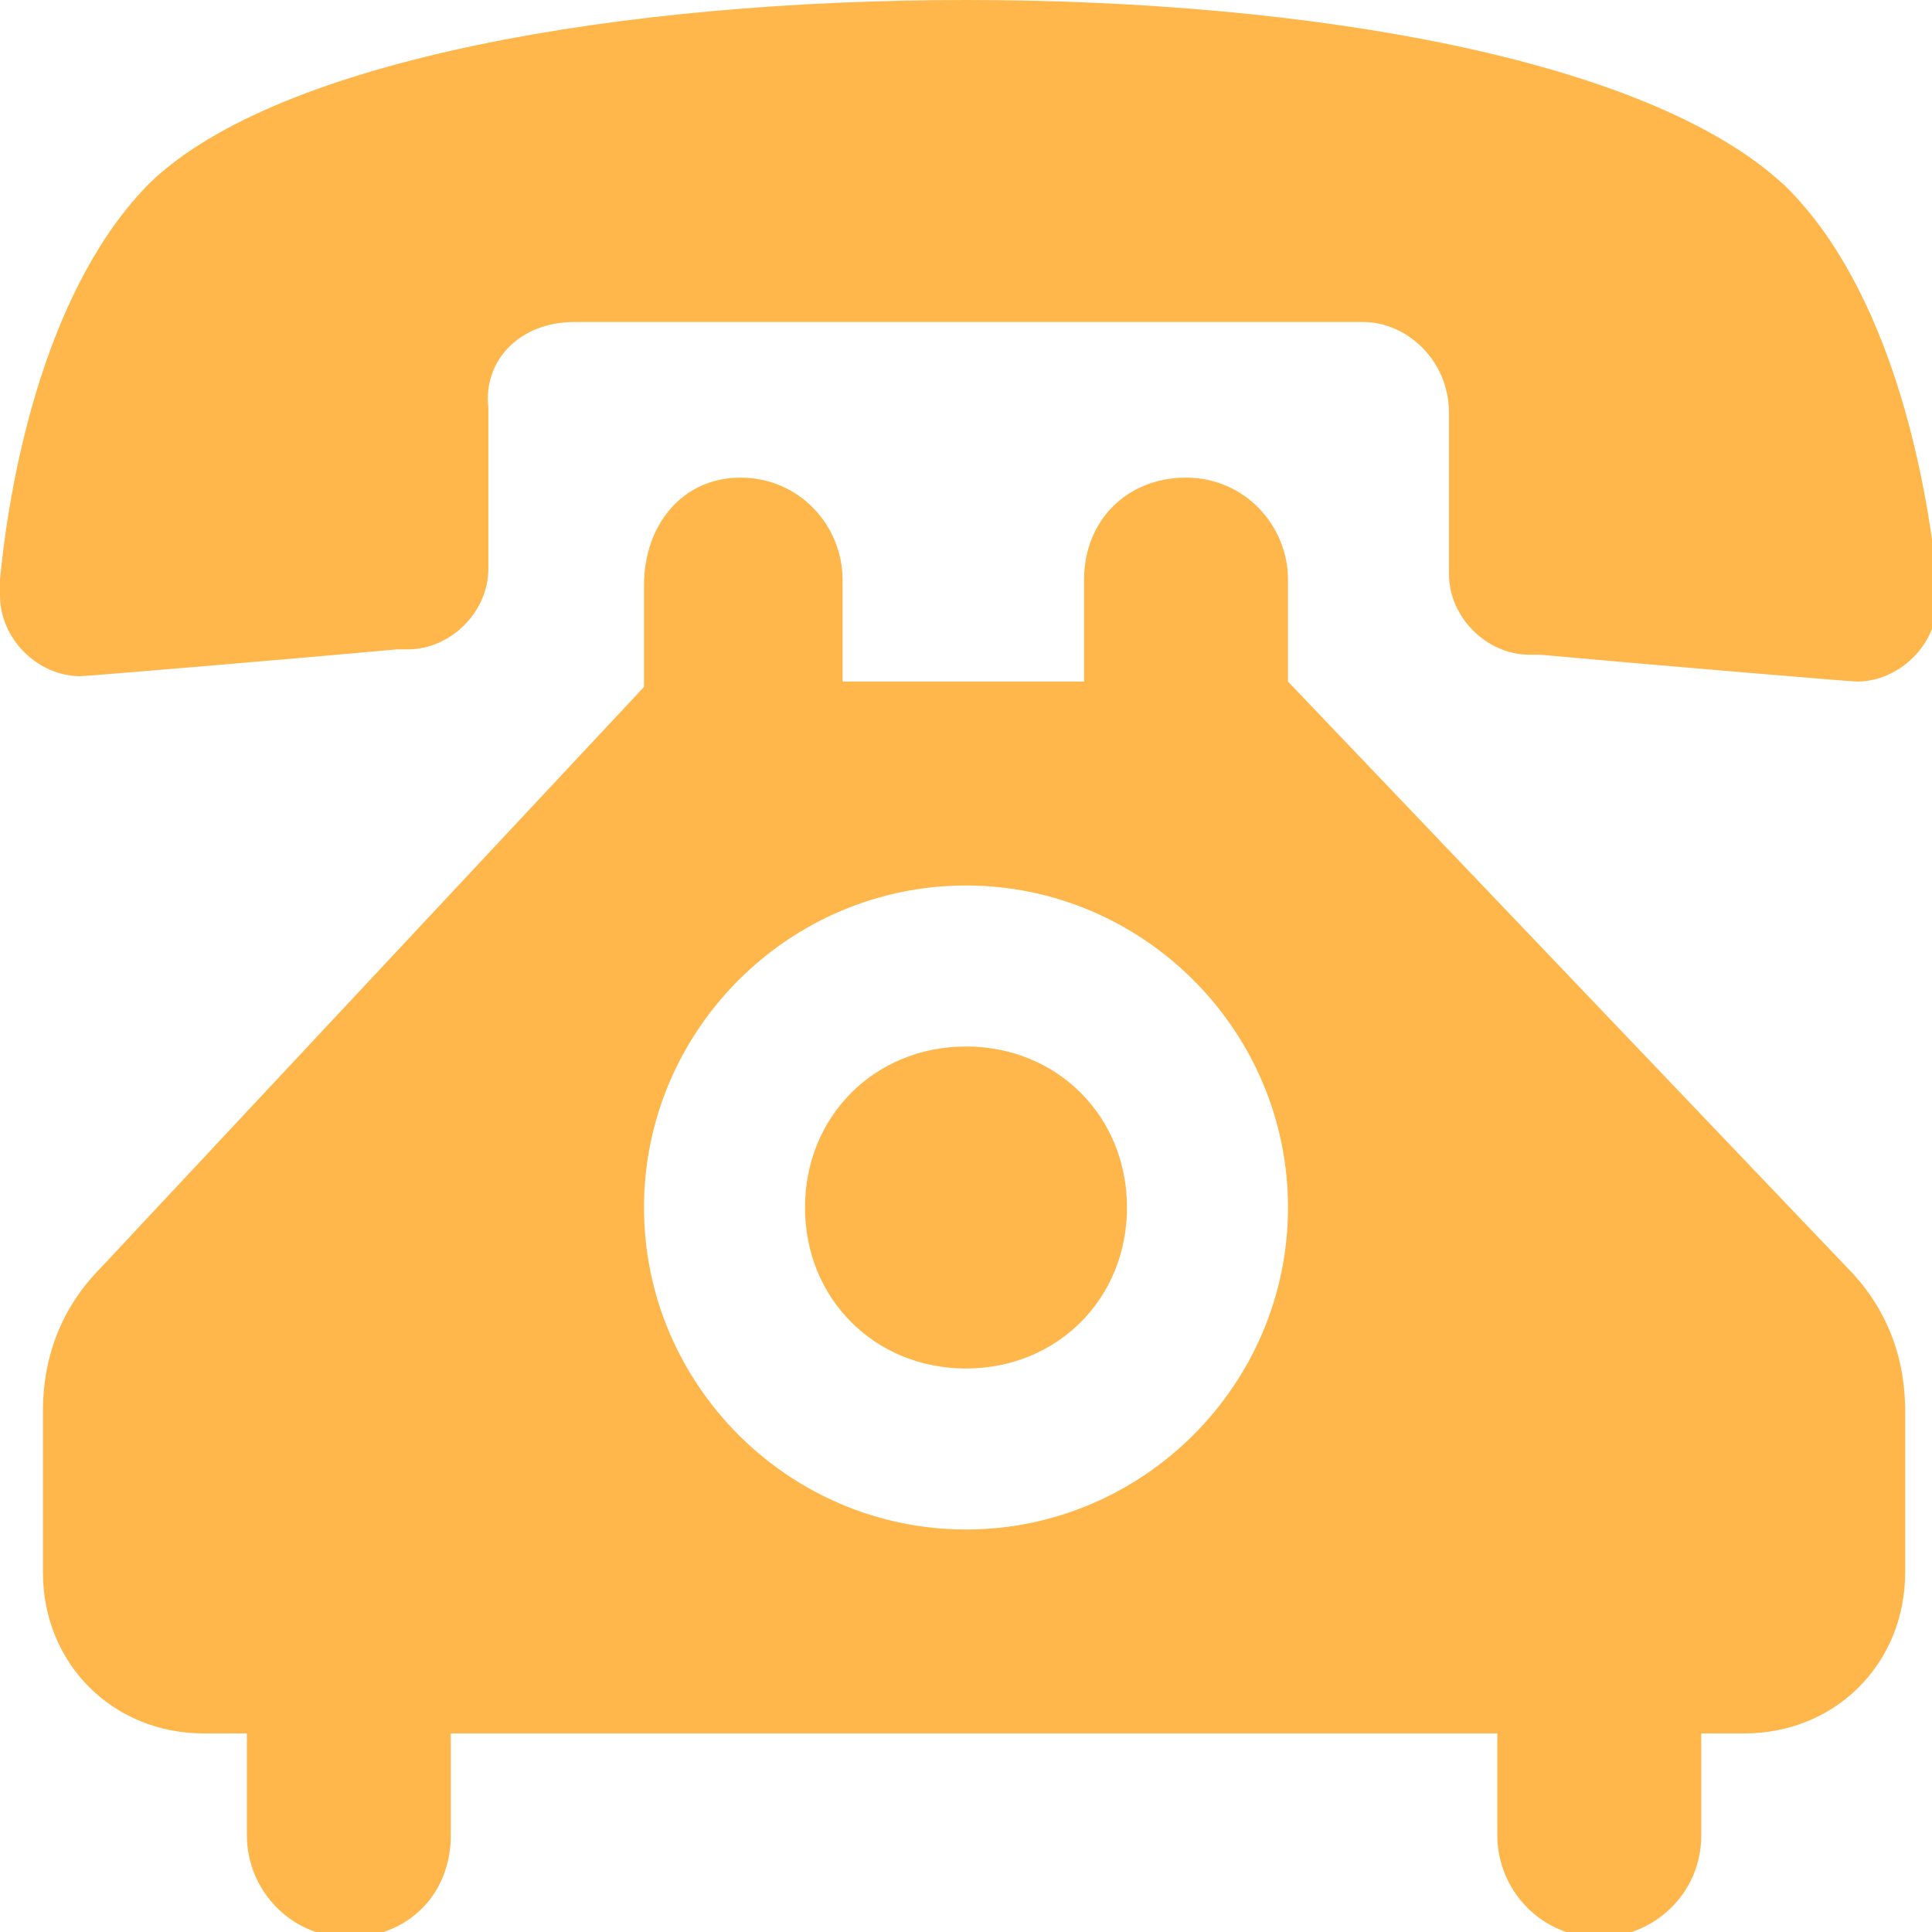
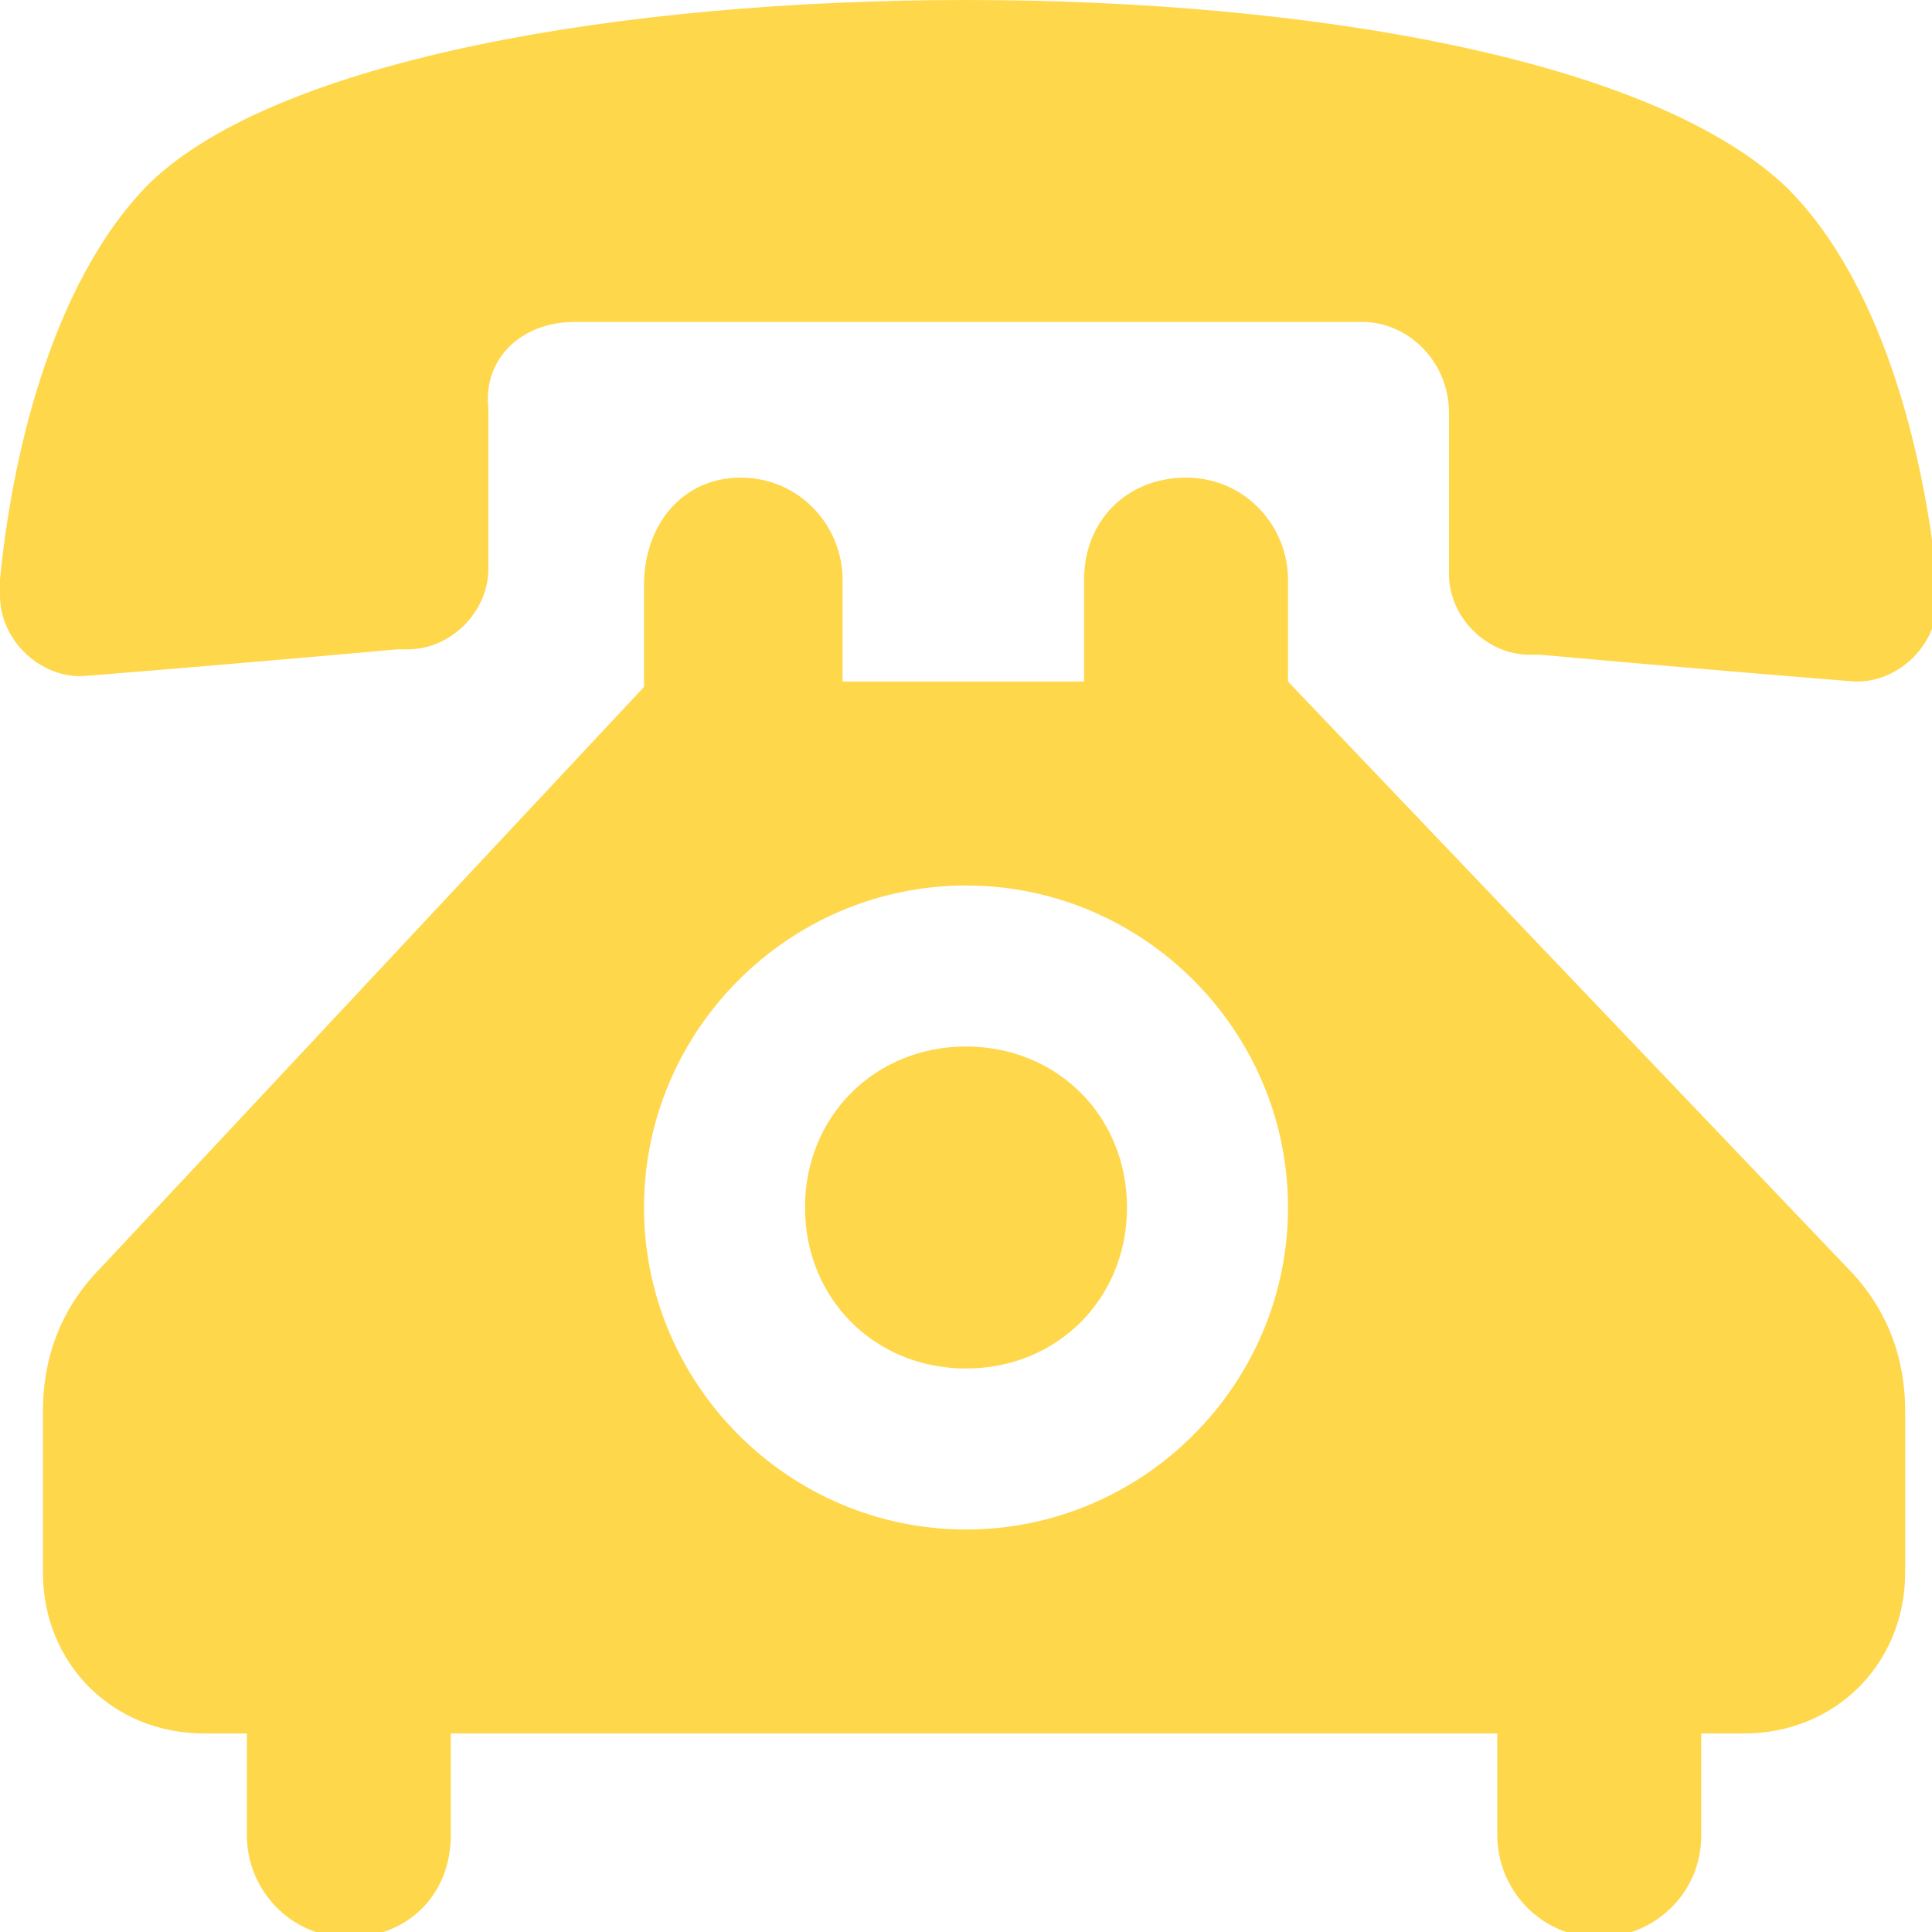
- <svg xmlns="http://www.w3.org/2000/svg" width="36" height="36">
-   <path d="M18 0C11.6 0 5.2 1.1 2.8 3.4.9 5.3.2 8.7 0 10.8v.3c0 .8.7 1.5 1.5 1.5.1 0 3.7-.3 5.9-.5h.2c.8 0 1.5-.7 1.5-1.5v-3C9 6.7 9.7 6 10.7 6h14.7c.8 0 1.6.7 1.6 1.7v3c0 .8.7 1.5 1.5 1.5h.2c2.2.2 5.8.5 5.9.5.8 0 1.5-.7 1.5-1.5v-.3c-.2-2.1-.9-5.5-2.8-7.4C30.8 1.1 24.4 0 18 0zm0 19.5c-1.7 0-3 1.3-3 3s1.3 3 3 3 3-1.3 3-3-1.3-3-3-3zm-2.3-6.8v-1.9c0-1-.8-1.9-1.9-1.9s-1.8.9-1.8 2v1.9L1.9 23.6c-.7.7-1.1 1.6-1.1 2.7v3c0 1.7 1.3 3 3 3h.8v1.9c0 1 .8 1.9 1.9 1.9s1.9-.8 1.9-1.9v-1.9h19.5v1.9c0 1 .8 1.9 1.9 1.9 1 0 1.9-.8 1.9-1.9v-1.9h.8c1.7 0 3-1.3 3-3v-3c0-1.1-.4-2-1.1-2.7L24 12.7v-1.9c0-1-.8-1.9-1.9-1.9s-1.9.8-1.9 1.9v1.9h-4.5zm2.3 3.8c3.3 0 6 2.7 6 6s-2.7 6-6 6-6-2.7-6-6 2.7-6 6-6z" fill="#ffb74b" />
+ <svg xmlns="http://www.w3.org/2000/svg" viewBox="0 0 36 36">
+   <path fill="#ffd74b" d="M18 0C11.6 0 5.2 1.1 2.8 3.4.9 5.3.2 8.7 0 10.8v.3c0 .8.7 1.5 1.5 1.5.1 0 3.7-.3 5.9-.5h.2c.8 0 1.5-.7 1.5-1.5v-3C9 6.7 9.7 6 10.7 6h14.7c.8 0 1.6.7 1.6 1.7v3c0 .8.7 1.5 1.5 1.5h.2c2.2.2 5.8.5 5.9.5.8 0 1.5-.7 1.5-1.5v-.3c-.2-2.1-.9-5.5-2.8-7.4C30.8 1.1 24.4 0 18 0zm0 19.5c-1.7 0-3 1.3-3 3s1.3 3 3 3 3-1.3 3-3-1.3-3-3-3zm-2.3-6.8v-1.9c0-1-.8-1.9-1.9-1.9s-1.8.9-1.8 2v1.9L1.9 23.6c-.7.7-1.1 1.6-1.1 2.7v3c0 1.7 1.3 3 3 3h.8v1.9c0 1 .8 1.9 1.9 1.9s1.9-.8 1.9-1.9v-1.9h19.5v1.9c0 1 .8 1.9 1.9 1.9 1 0 1.9-.8 1.9-1.9v-1.9h.8c1.7 0 3-1.3 3-3v-3c0-1.1-.4-2-1.1-2.7L24 12.7v-1.9c0-1-.8-1.9-1.9-1.9s-1.9.8-1.9 1.9v1.9h-4.5zm2.3 3.8c3.3 0 6 2.7 6 6s-2.7 6-6 6-6-2.7-6-6 2.7-6 6-6z" />
</svg>
